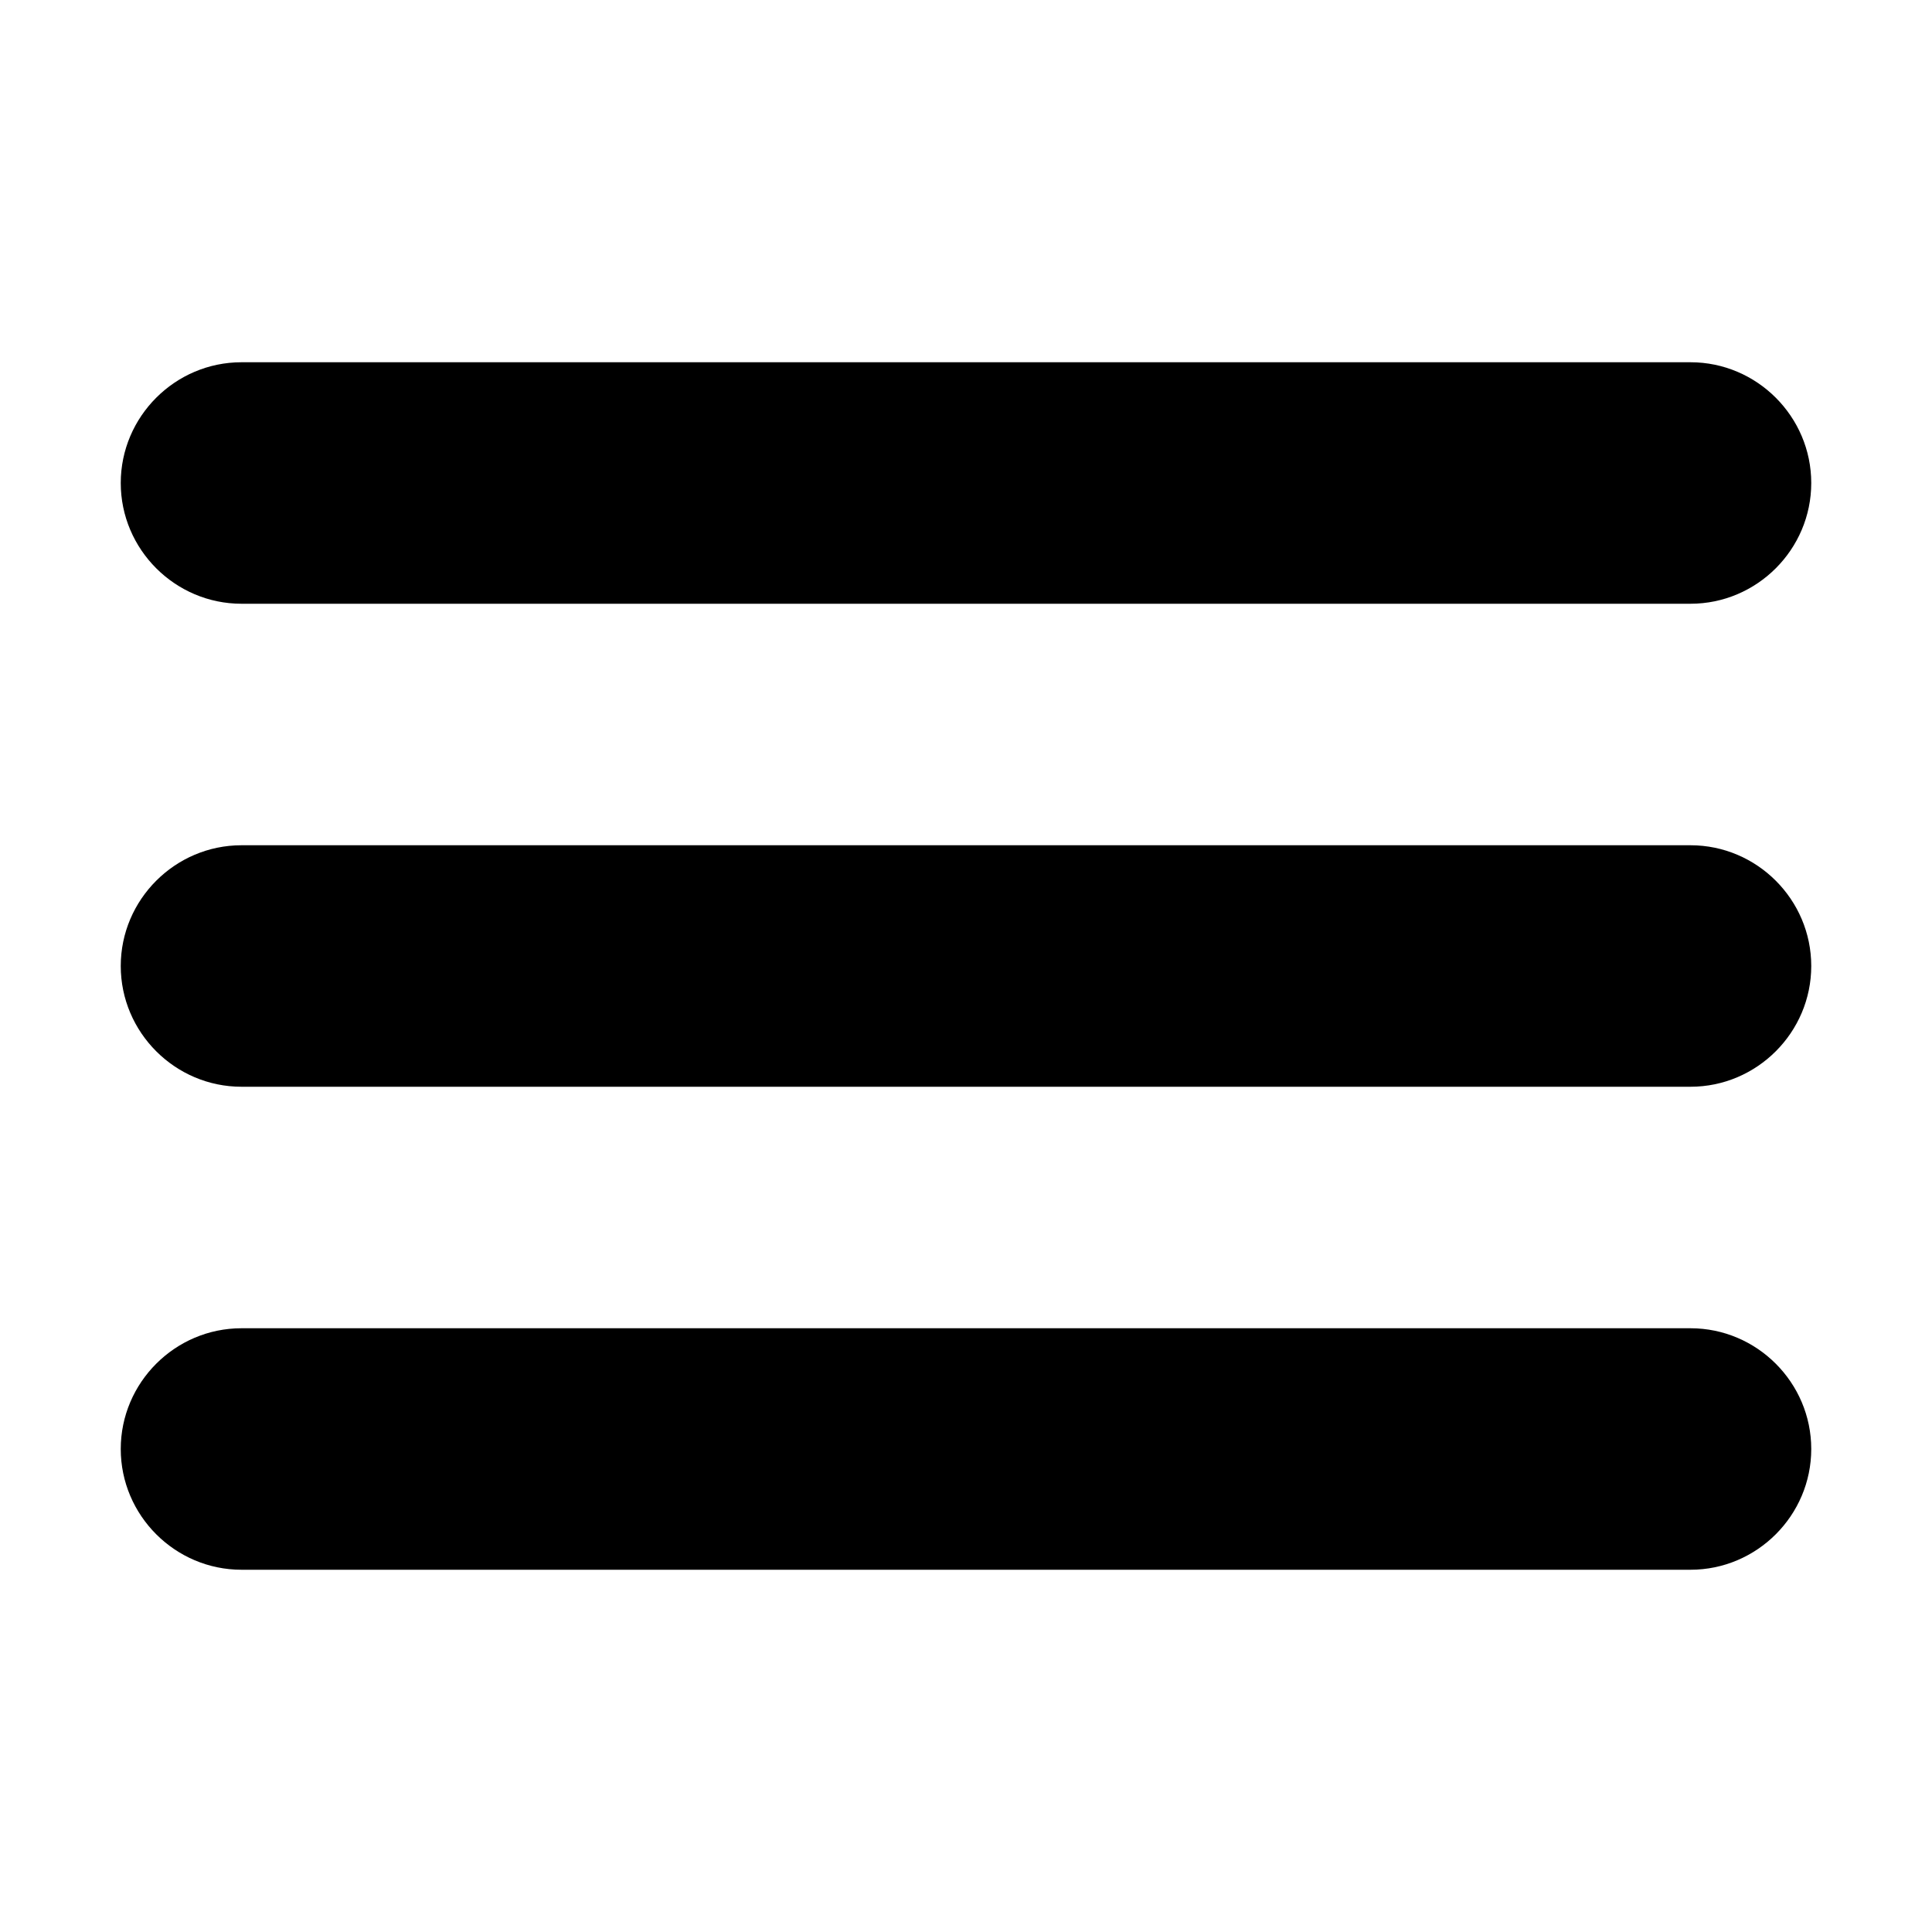
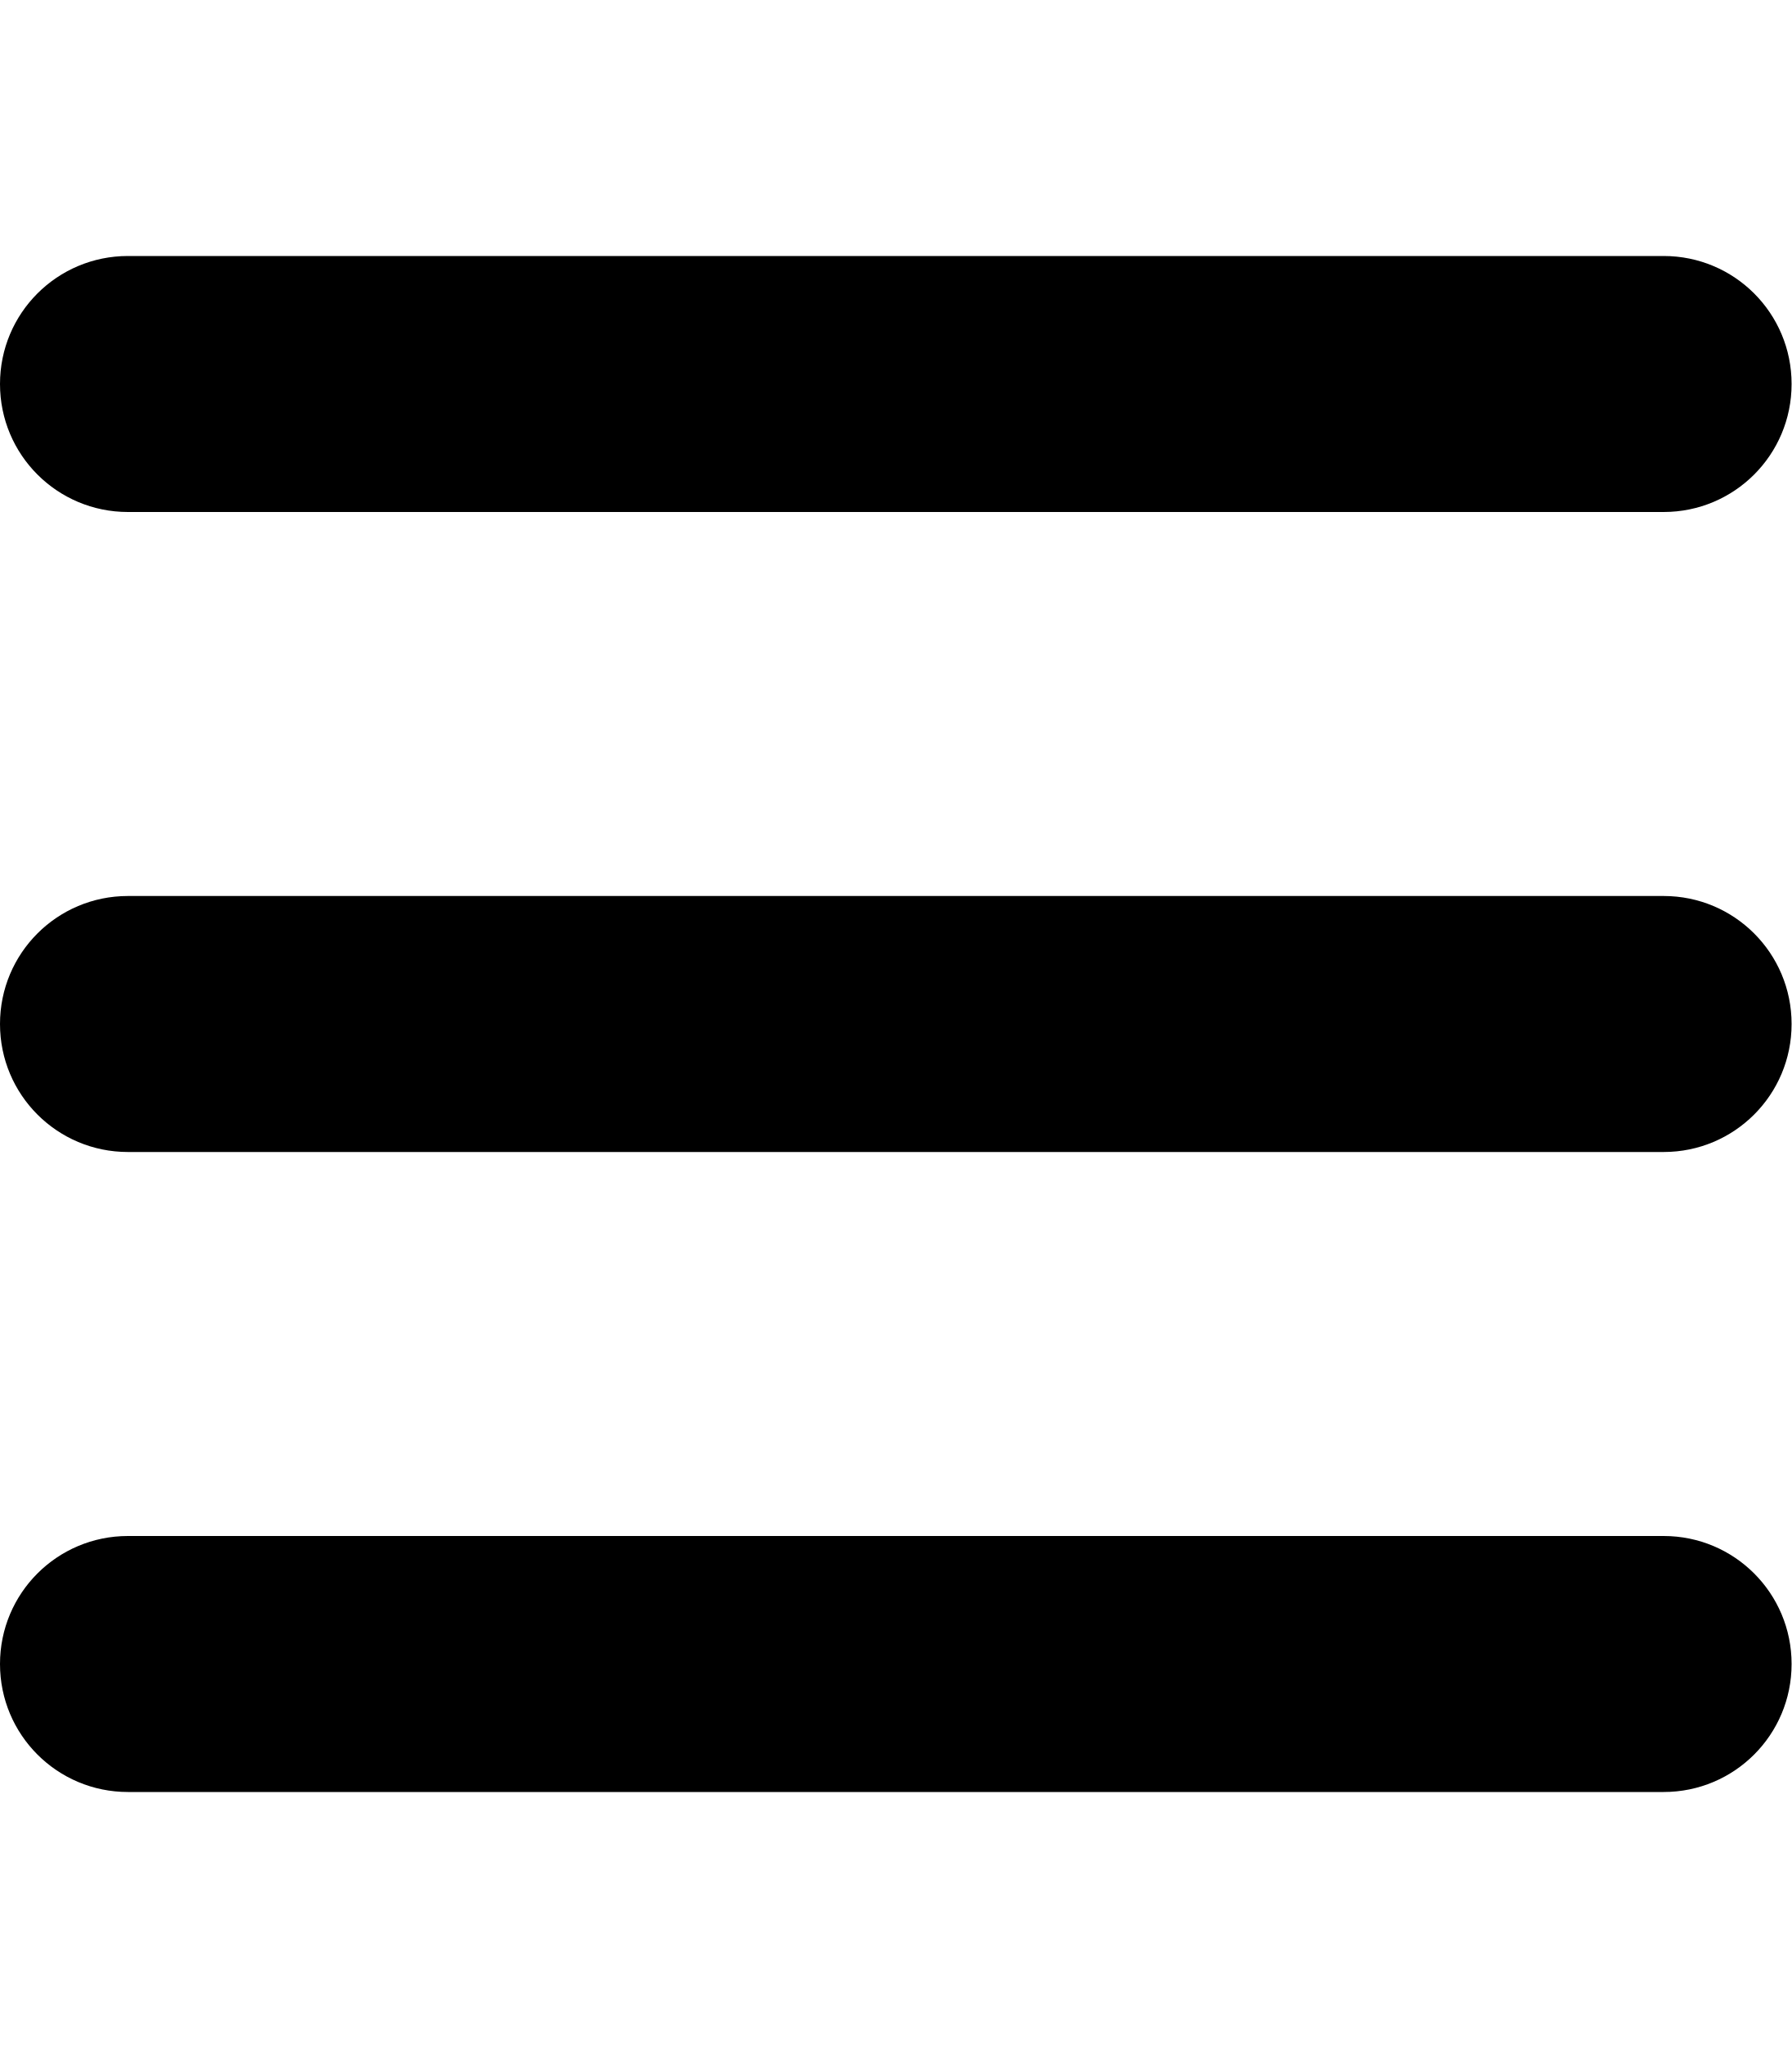
- <svg xmlns="http://www.w3.org/2000/svg" viewBox="0,0,256,256" width="96px" height="96px">
-   <defs>
-     <linearGradient x1="12.373" y1="0.373" x2="34.611" y2="22.611" gradientUnits="userSpaceOnUse" id="color-1">
-       <stop offset="0" stop-color="#000000" />
-       <stop offset="1" stop-color="#000000" />
-     </linearGradient>
-     <linearGradient x1="12.373" y1="12.373" x2="34.611" y2="34.611" gradientUnits="userSpaceOnUse" id="color-2">
-       <stop offset="0" stop-color="#000000" />
-       <stop offset="1" stop-color="#000000" />
-     </linearGradient>
-     <linearGradient x1="12.373" y1="24.373" x2="34.611" y2="46.611" gradientUnits="userSpaceOnUse" id="color-3">
-       <stop offset="0" stop-color="#000000" />
-       <stop offset="1" stop-color="#000000" />
-     </linearGradient>
-   </defs>
-   <g fill="none" fill-rule="nonzero" stroke="none" stroke-width="1" stroke-linecap="butt" stroke-linejoin="miter" stroke-miterlimit="10" stroke-dasharray="" stroke-dashoffset="0" font-family="none" font-weight="none" font-size="none" text-anchor="none" style="mix-blend-mode: normal">
-     <g transform="scale(5.33333,5.33333)">
-       <path d="M42,15h-36c-1.65,0 -3,-1.35 -3,-3v0c0,-1.65 1.35,-3 3,-3h36c1.65,0 3,1.35 3,3v0c0,1.65 -1.35,3 -3,3z" fill="url(#color-1)" />
-       <path d="M42,27h-36c-1.65,0 -3,-1.35 -3,-3v0c0,-1.65 1.35,-3 3,-3h36c1.65,0 3,1.35 3,3v0c0,1.65 -1.35,3 -3,3z" fill="url(#color-2)" />
-       <path d="M42,39h-36c-1.65,0 -3,-1.35 -3,-3v0c0,-1.65 1.35,-3 3,-3h36c1.65,0 3,1.35 3,3v0c0,1.65 -1.35,3 -3,3z" fill="url(#color-3)" />
-     </g>
-   </g>
+ <svg xmlns="http://www.w3.org/2000/svg" viewBox="0 0 448 512">
+   <path d="M0 96C0 78.3 14.3 64 32 64H416c17.7 0 32 14.3 32 32s-14.3 32-32 32H32C14.3 128 0 113.7 0 96zM0 256c0-17.7 14.3-32 32-32H416c17.7 0 32 14.3 32 32s-14.3 32-32 32H32c-17.7 0-32-14.3-32-32zM448 416c0 17.7-14.3 32-32 32H32c-17.7 0-32-14.3-32-32s14.3-32 32-32H416c17.7 0 32 14.3 32 32z" />
</svg>
